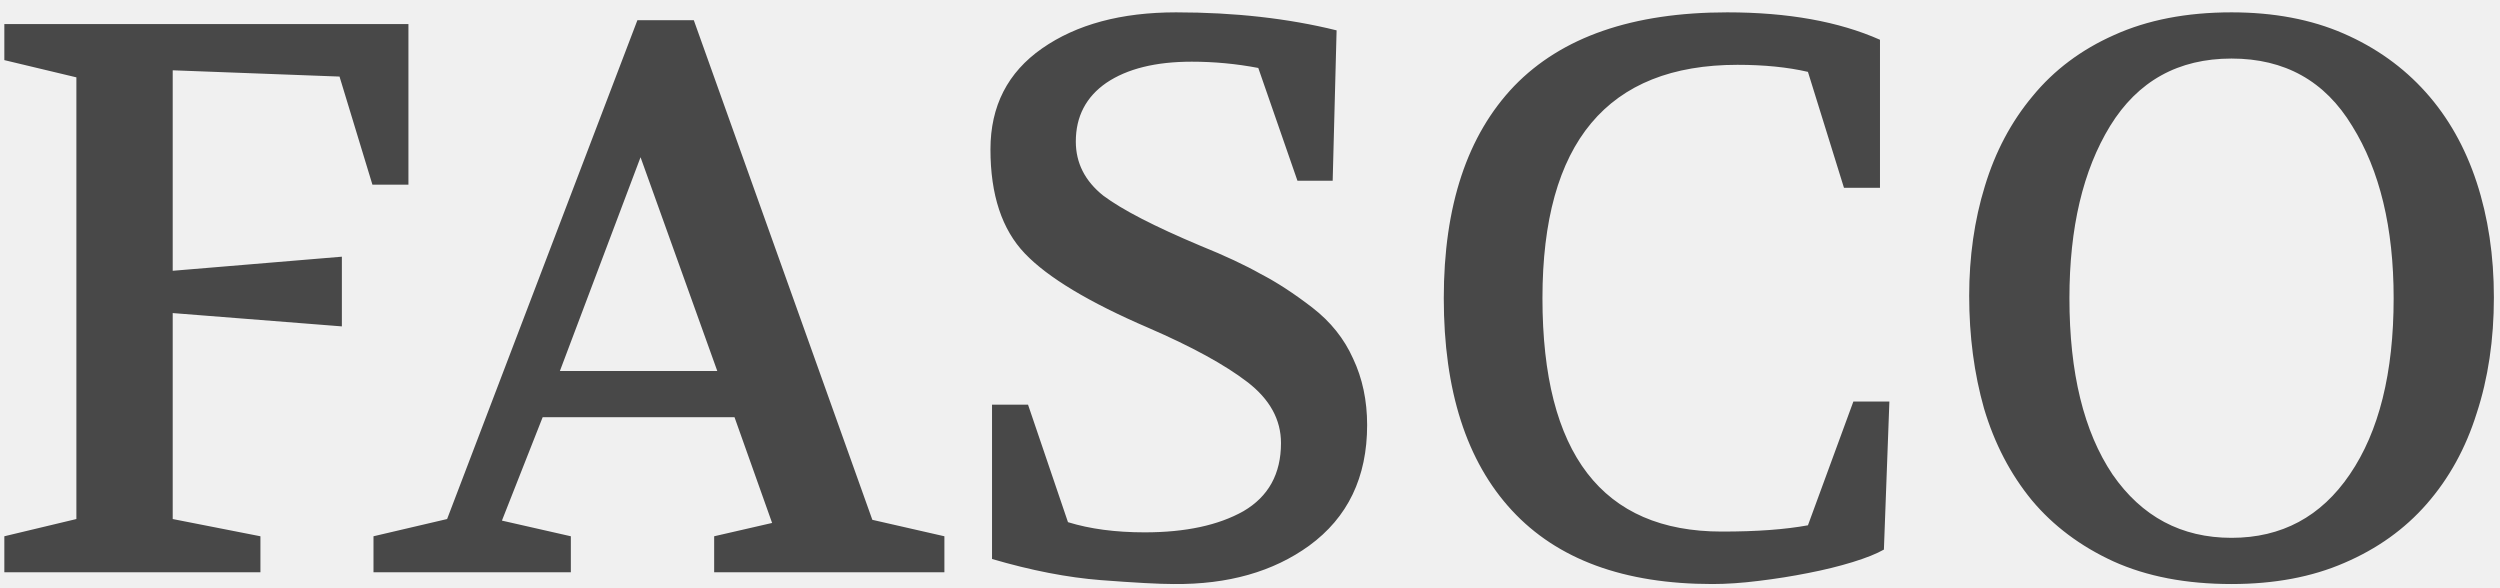
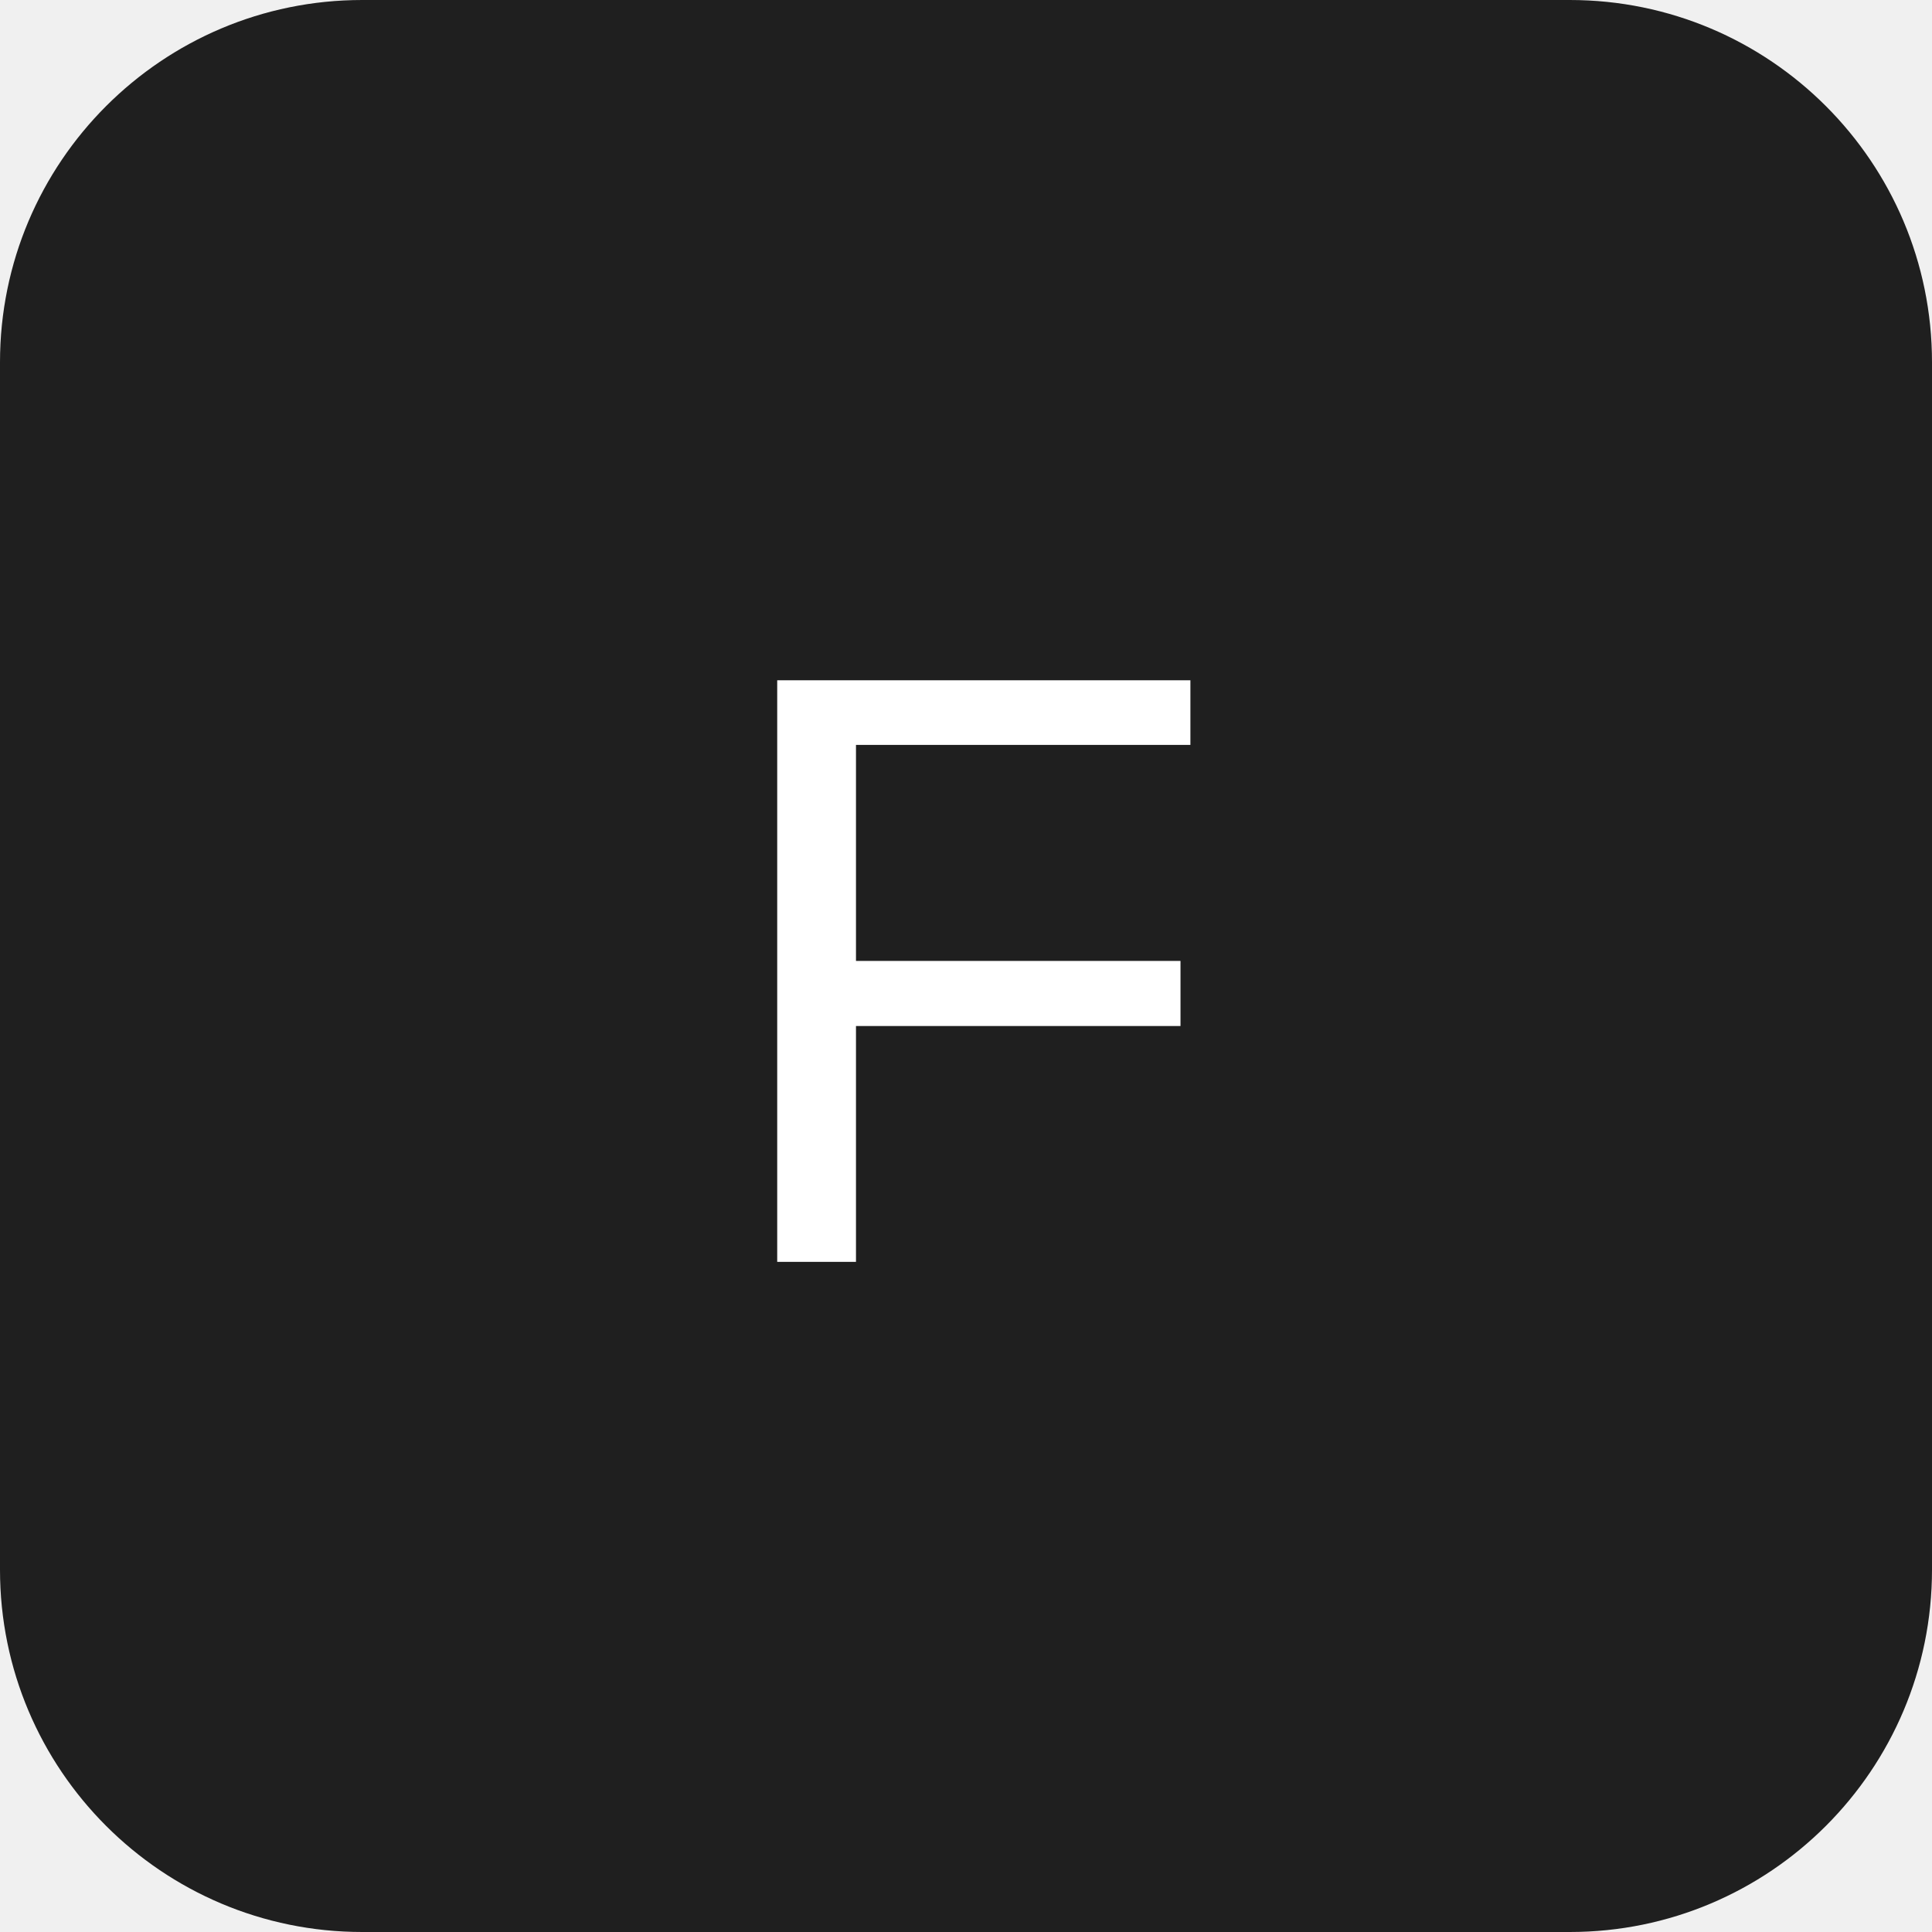
- <svg xmlns="http://www.w3.org/2000/svg" width="166" height="39" viewBox="0 0 166 39" fill="none">
-   <path d="M0.288 38V35.608L5.072 34.464V5.136L0.288 3.992V1.6H27.12V12.26H24.728L22.544 5.084L11.468 4.668V17.98L22.7 17.044V21.672L11.468 20.788V34.464L17.292 35.608V38H0.288ZM24.8 38V35.608L29.688 34.464L42.324 1.34H46.068L57.924 34.516L62.708 35.608V38H47.42V35.608L51.268 34.724L48.772 27.704H36.032L33.328 34.568L37.904 35.608V38H24.8ZM37.176 24.636H47.628L42.532 10.44L37.176 24.636ZM65.766 9.92C65.766 7.043 66.91 4.807 69.198 3.212C71.486 1.617 74.45 0.82 78.09 0.82C81.972 0.82 85.526 1.219 88.75 2.016L88.49 12H86.15L83.55 4.512C82.094 4.235 80.62 4.096 79.13 4.096C76.738 4.096 74.848 4.564 73.462 5.5C72.11 6.436 71.434 7.736 71.434 9.4C71.434 10.821 72.04 12.017 73.254 12.988C74.502 13.924 76.651 15.033 79.702 16.316C81.331 16.975 82.666 17.599 83.706 18.188C84.78 18.743 85.924 19.488 87.138 20.424C88.351 21.36 89.252 22.487 89.842 23.804C90.466 25.121 90.778 26.595 90.778 28.224C90.778 31.691 89.495 34.36 86.93 36.232C84.538 37.965 81.539 38.815 77.934 38.78C76.963 38.78 75.351 38.693 73.098 38.52C70.879 38.347 68.47 37.879 65.87 37.116V26.872H68.262L70.914 34.672C72.37 35.123 74.068 35.348 76.01 35.348C78.714 35.348 80.898 34.88 82.562 33.944C84.226 32.973 85.058 31.465 85.058 29.42C85.058 27.86 84.312 26.508 82.822 25.364C81.331 24.22 79.147 23.024 76.27 21.776C72.318 20.077 69.579 18.431 68.054 16.836C66.528 15.241 65.766 12.936 65.766 9.92ZM114.691 0.82C118.712 0.82 122.092 1.427 124.831 2.64V12.468H122.439L120.047 4.772C118.695 4.46 117.135 4.304 115.367 4.304C106.735 4.304 102.419 9.469 102.419 19.8C102.419 30.131 106.388 35.296 114.327 35.296C115.506 35.296 116.563 35.261 117.499 35.192C118.435 35.123 119.284 35.019 120.047 34.88L123.063 26.664H125.455L125.091 36.492C124.606 36.769 123.912 37.047 123.011 37.324C122.11 37.601 121.122 37.844 120.047 38.052C119.007 38.26 117.915 38.433 116.771 38.572C115.662 38.711 114.639 38.78 113.703 38.78C107.844 38.78 103.407 37.151 100.391 33.892C97.375 30.633 95.867 25.936 95.867 19.8C95.867 13.664 97.427 8.967 100.547 5.708C103.702 2.449 108.416 0.82 114.691 0.82ZM148.174 0.82C150.982 0.82 153.46 1.288 155.61 2.224C157.759 3.16 159.579 4.46 161.07 6.124C162.56 7.788 163.687 9.781 164.45 12.104C165.212 14.427 165.594 16.975 165.594 19.748C165.594 22.556 165.212 25.121 164.45 27.444C163.722 29.767 162.612 31.777 161.122 33.476C159.666 35.14 157.846 36.44 155.662 37.376C153.512 38.312 151.016 38.78 148.174 38.78C145.158 38.78 142.54 38.277 140.322 37.272C138.138 36.267 136.335 34.915 134.914 33.216C133.492 31.483 132.435 29.455 131.742 27.132C131.083 24.809 130.754 22.313 130.754 19.644C130.754 17.044 131.1 14.617 131.794 12.364C132.487 10.076 133.544 8.083 134.966 6.384C136.387 4.651 138.19 3.299 140.374 2.328C142.592 1.323 145.192 0.82 148.174 0.82ZM148.174 3.888C144.638 3.888 141.951 5.379 140.114 8.36C138.311 11.307 137.41 15.12 137.41 19.8C137.41 24.757 138.363 28.657 140.27 31.5C142.211 34.308 144.846 35.712 148.174 35.712C151.502 35.712 154.119 34.308 156.026 31.5C157.967 28.657 158.938 24.757 158.938 19.8C158.938 15.12 158.019 11.307 156.182 8.36C154.379 5.379 151.71 3.888 148.174 3.888Z" fill="#484848" />
+ <svg xmlns="http://www.w3.org/2000/svg" width="64" height="64" viewBox="0 0 64 64" fill="none">
+   <rect width="64" height="64" rx="12" fill="#1F1F1F" />
+   <text x="50%" y="50%" text-anchor="middle" dy=".35em" font-family="Arial, sans-serif" font-size="28" fill="white">F</text>
</svg>
